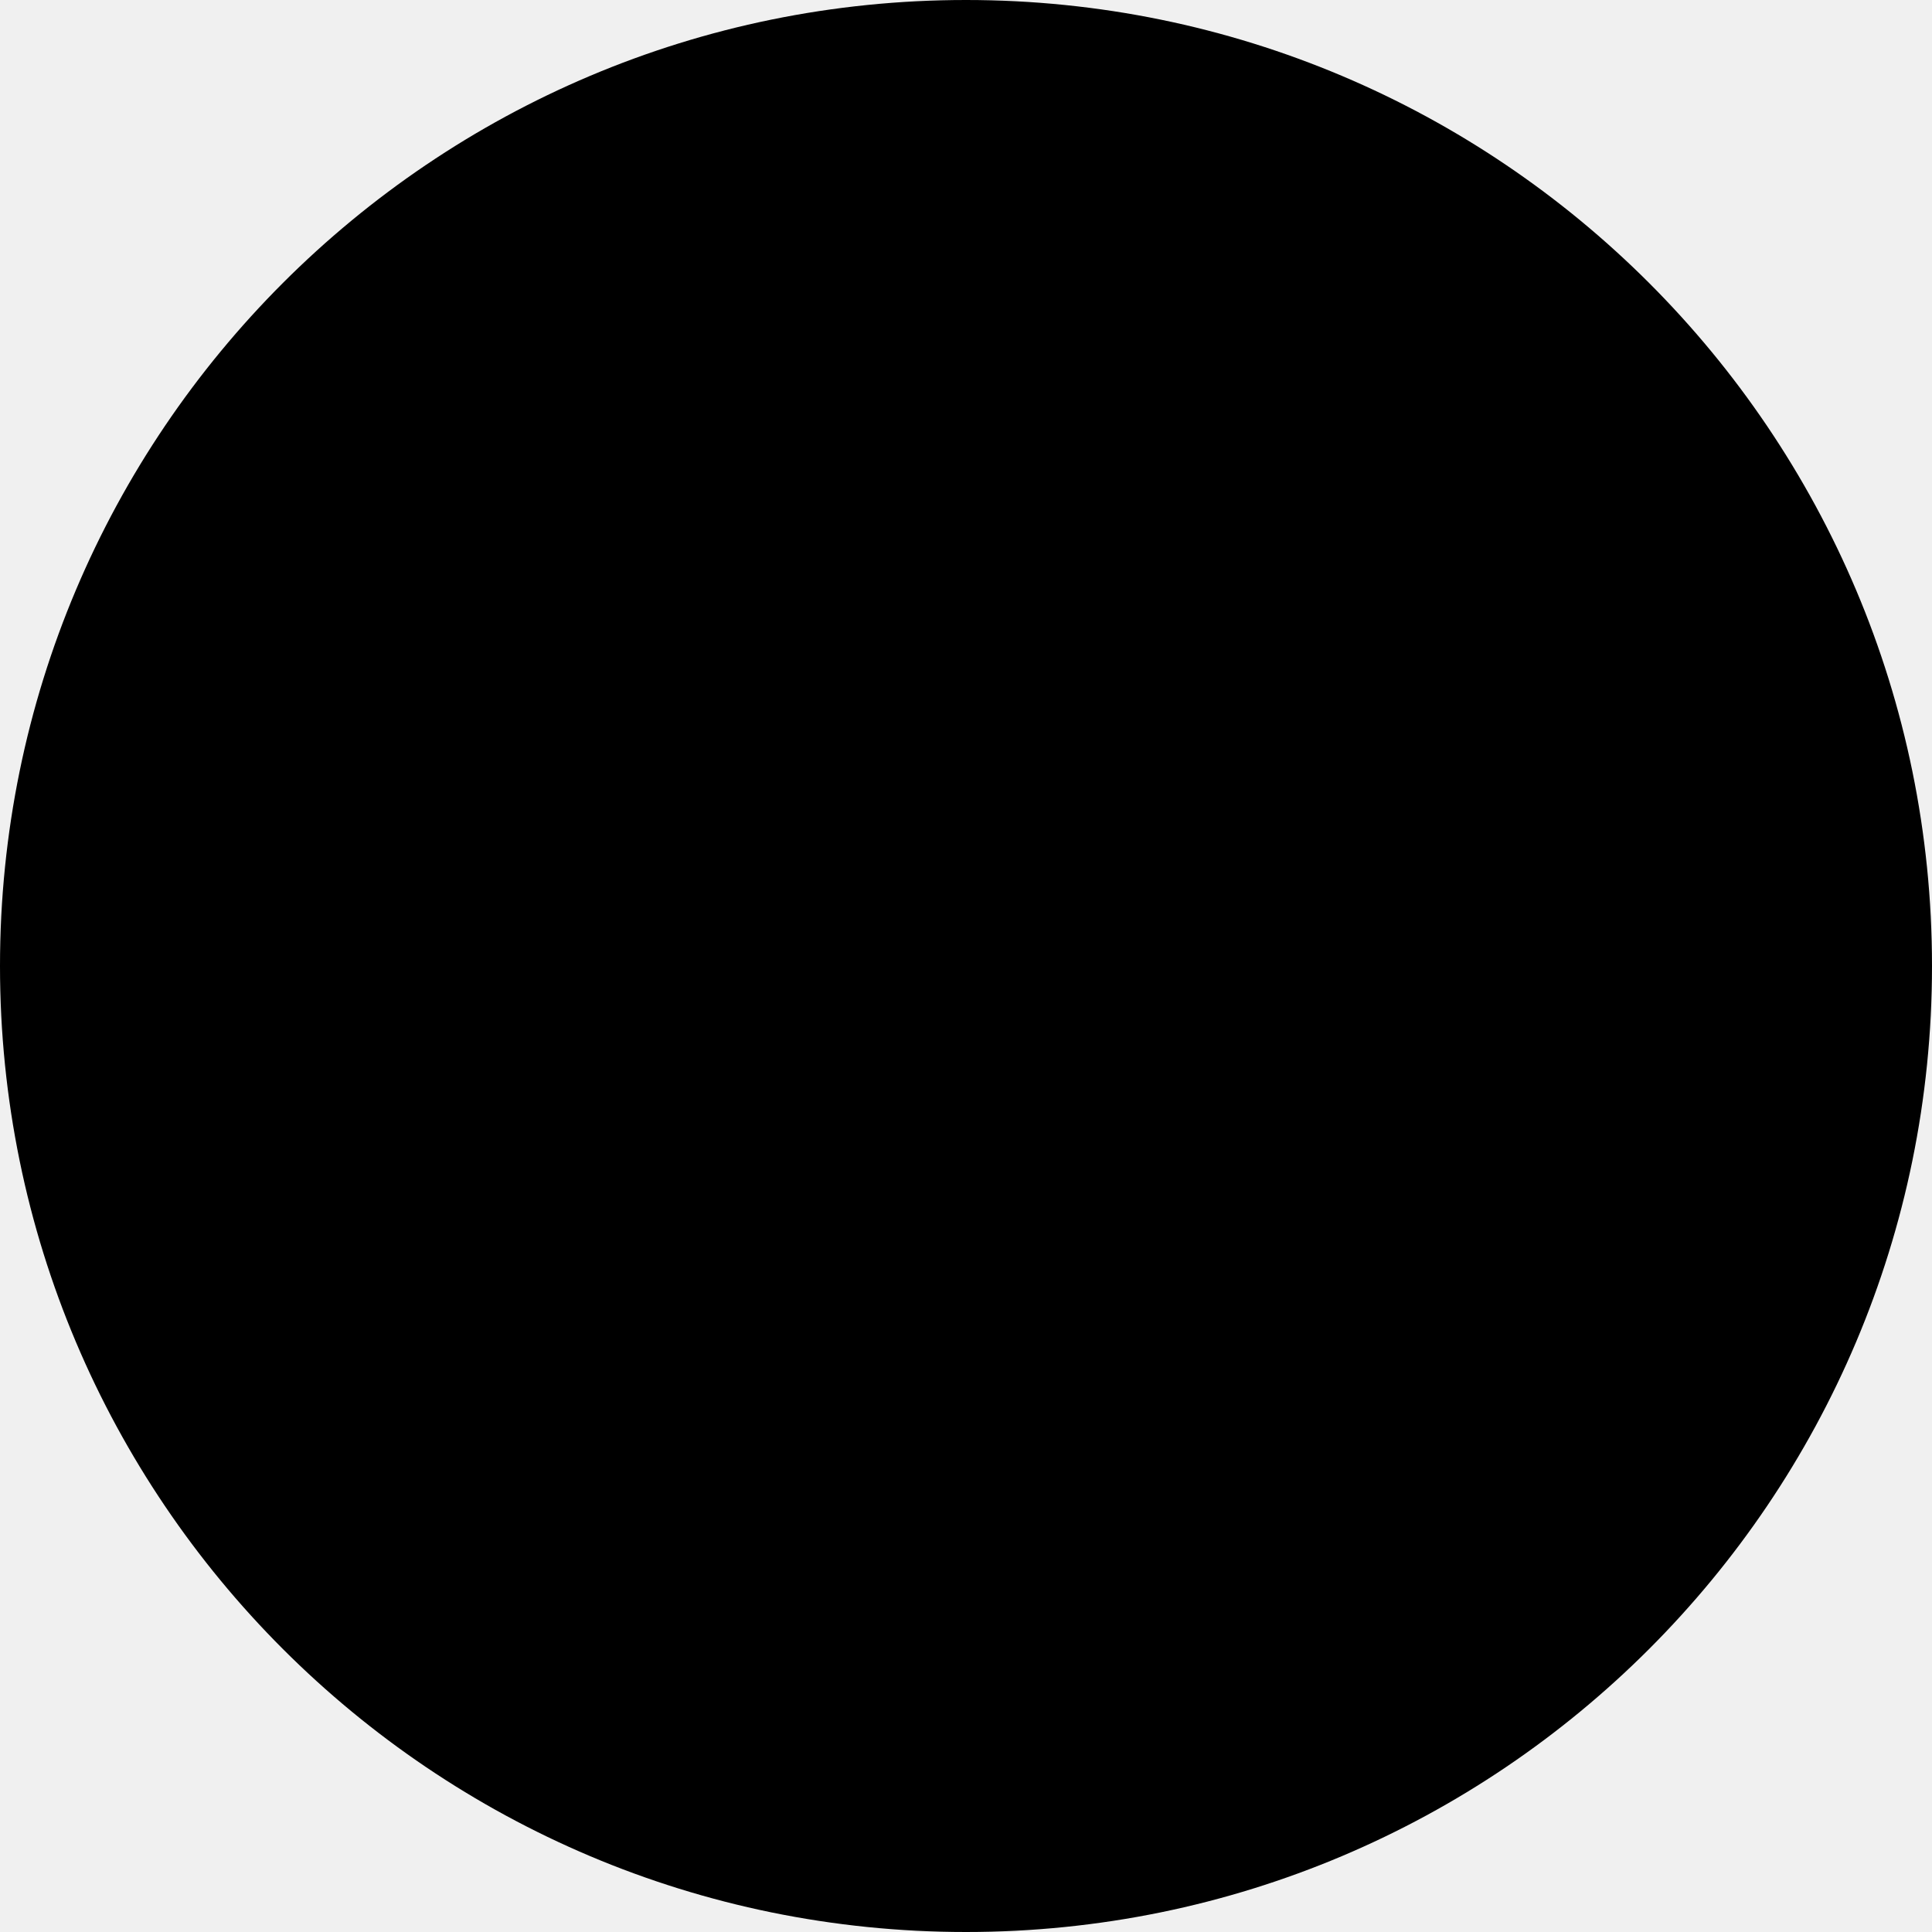
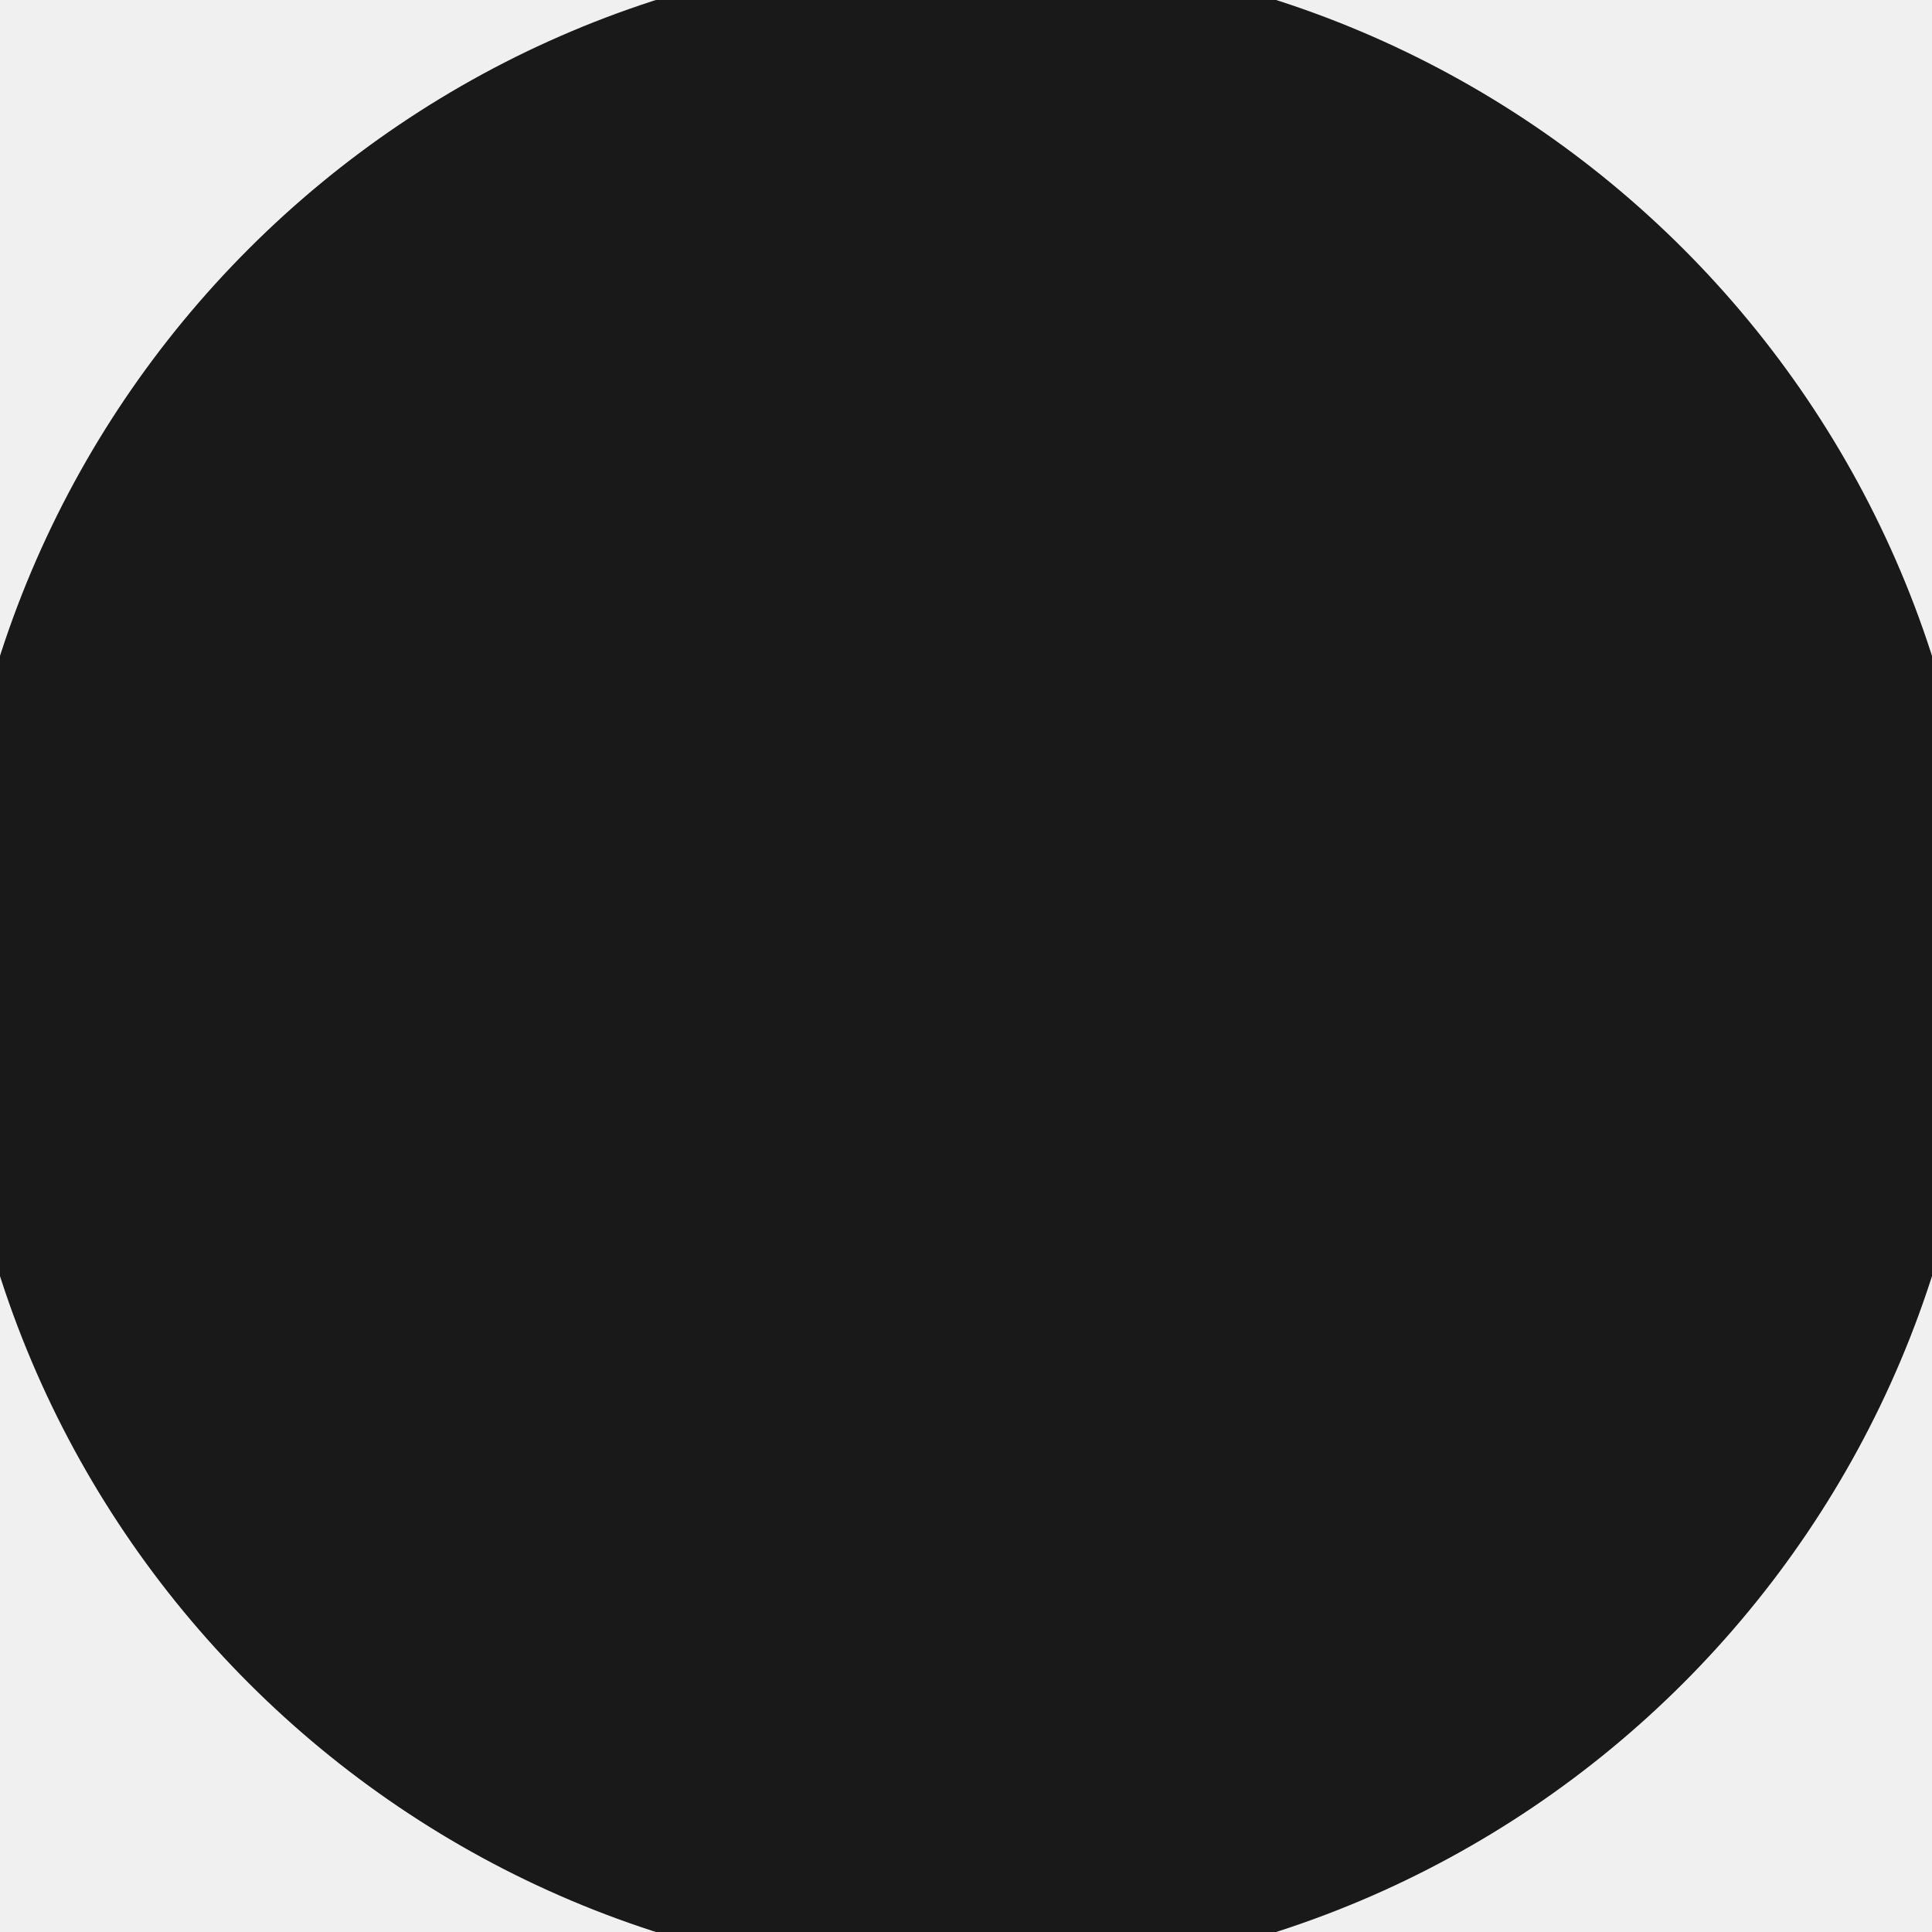
<svg xmlns="http://www.w3.org/2000/svg" version="1.1" viewBox="0 0 8 8" width="8mm" height="8mm">
  <defs>
    <marker id="arrow" viewBox="0 0 16 16" refX="8" refY="8" markerWidth="9" markerHeight="9" orient="auto-start-reverse">
-       <path d="M 0 0 L 16 8 L 0 16 z" stroke="context-stroke" fill="context-fill" />
+       <path d="M 0 0 L 16 8 L 0 16 z" stroke="none" fill="context-fill" />
    </marker>
  </defs>
-   <g>
-     <g>
+   <style>
+      
+         .background-fill {
+             fill: #FFFFFF;
+             stroke: none;
+         }
+          
+         .grid {
+             fill: #D8D8D8;
+             stroke: #D8D8D8;
+             stroke-width: 0.2;
+         }
+          
+         .grid-stroke {
+             fill: none;
+             stroke: #D8D8D8;
+             stroke-width: 0.2;
+         }
+          
+         .grid-fill {
+             fill: #D8D8D8;
+             stroke: none;
+         }
+          
+         .measure {
+             fill: #00CCCC;
+             stroke: #00CCCC;
+             stroke-width: 0.2;
+         }
+          
+         .measure-stroke {
+             fill: none;
+             stroke: #00CCCC;
+             stroke-width: 0.2;
+         }
+          
+         .measure-fill {
+             fill: #00CCCC;
+             stroke: none;
+         }
+          
+         .highlight {
+             fill: #FF9900;
+             stroke: #FF9900;
+             stroke-width: 0.2;
+         }
+          
+         .highlight-stroke {
+             fill: none;
+             stroke: #FF9900;
+             stroke-width: 0.2;
+         }
+          
+         .highlight-fill {
+             fill: #FF9900;
+             stroke: none;
+         }
+          
+         .entity {
+             fill: #191919;
+             stroke: #191919;
+             stroke-width: 0.4;
+         }
+          
+         .entity-stroke {
+             fill: none;
+             stroke: #191919;
+             stroke-width: 0.4;
+         }
+          
+         .entity-fill {
+             fill: #191919;
+             stroke: none;
+         }
+         
+             .active { fill-opacity: 1.0; stroke-opacity: 1.0; }
+             .inactive { fill-opacity: 0.3; stroke-opacity: 0.3; }
+         
+   </style>
+   <g class="entity">
+     <g class="entity">
      <circle cx="4" cy="4" r="4" />
    </g>
  </g>
</svg>
